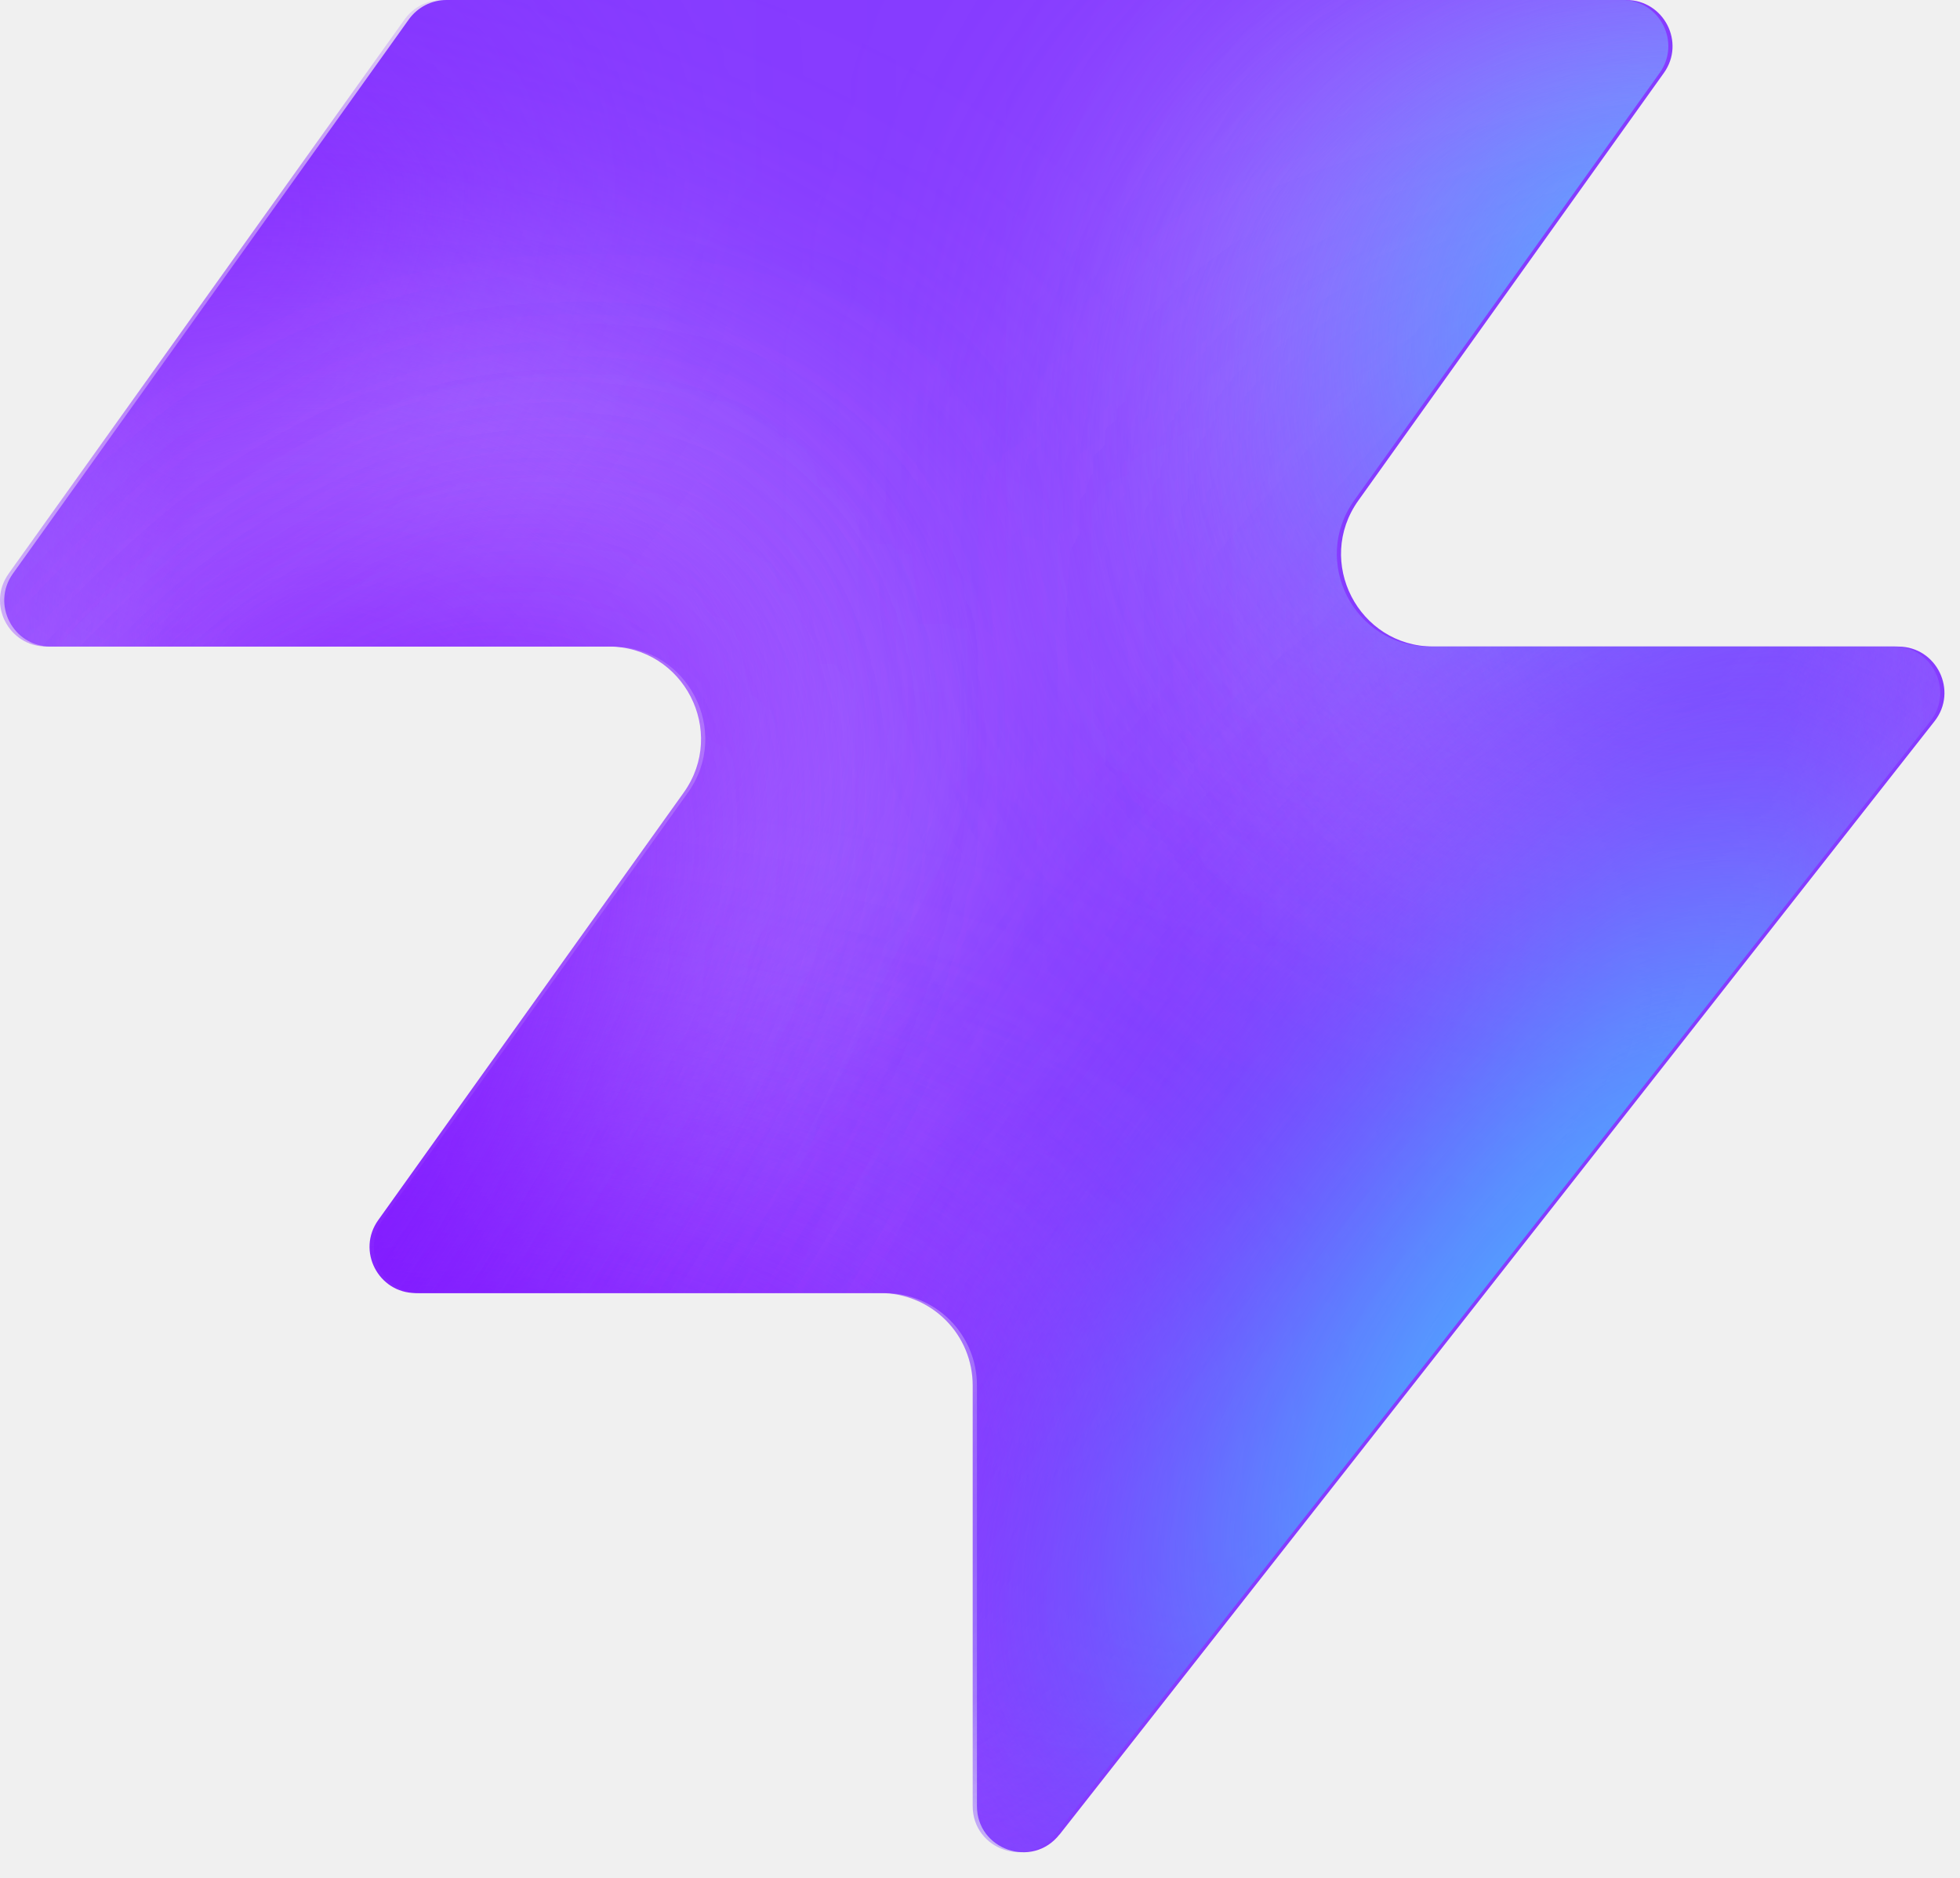
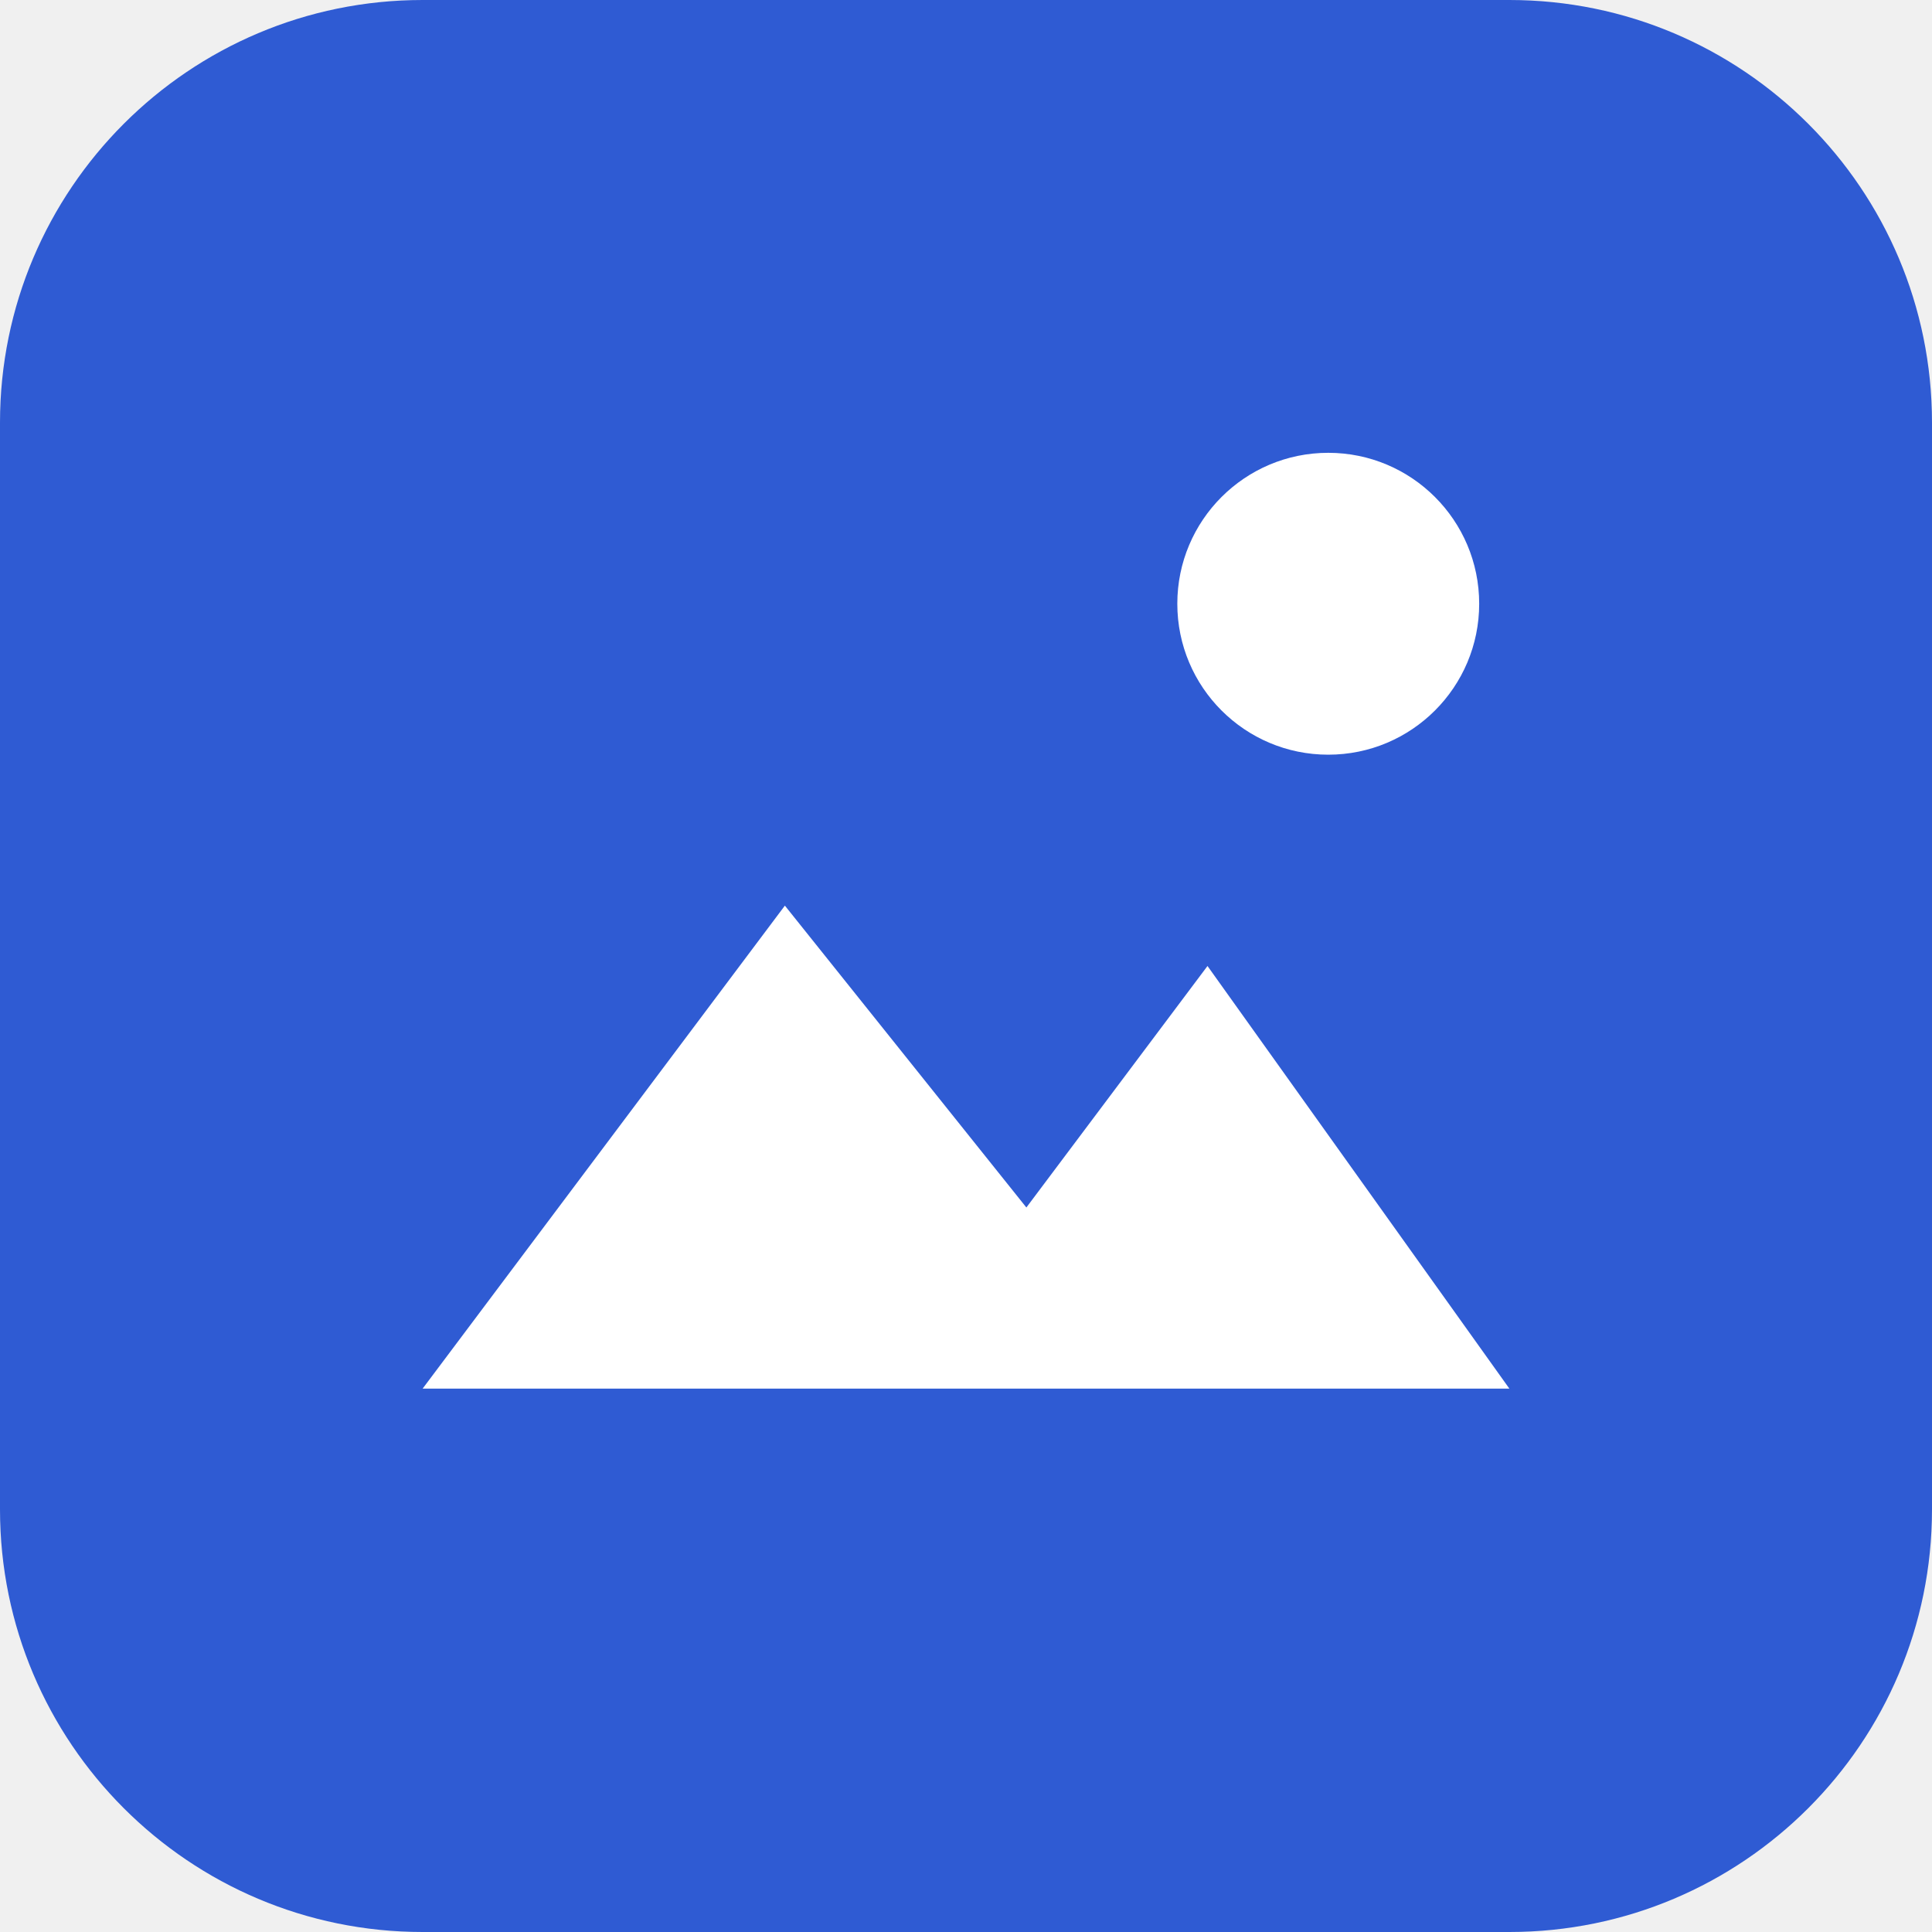
- <svg xmlns="http://www.w3.org/2000/svg" width="48" height="46" fill="none" viewBox="0 0 48 46">
-   <path fill="#863bff" d="M25.946 44.938c-.664.845-2.021.375-2.021-.698V33.937a2.26 2.26 0 0 0-2.262-2.262H10.287c-.92 0-1.456-1.04-.92-1.788l7.48-10.471c1.07-1.497 0-3.578-1.842-3.578H1.237c-.92 0-1.456-1.04-.92-1.788L10.013.474c.214-.297.556-.474.92-.474h28.894c.92 0 1.456 1.04.92 1.788l-7.48 10.471c-1.07 1.498 0 3.579 1.842 3.579h11.377c.943 0 1.473 1.088.89 1.83L25.947 44.94z" style="fill:#863bff;fill:color(display-p3 .525 .23 1);fill-opacity:1" />
-   <mask id="a" width="48" height="46" x="0" y="0" maskUnits="userSpaceOnUse" style="mask-type:alpha">
-     <path fill="#000" d="M25.842 44.938c-.664.844-2.021.375-2.021-.698V33.937a2.26 2.26 0 0 0-2.262-2.262H10.183c-.92 0-1.456-1.04-.92-1.788l7.48-10.471c1.07-1.498 0-3.579-1.842-3.579H1.133c-.92 0-1.456-1.04-.92-1.787L9.91.473c.214-.297.556-.474.92-.474h28.894c.92 0 1.456 1.04.92 1.788l-7.48 10.471c-1.07 1.498 0 3.578 1.842 3.578h11.377c.943 0 1.473 1.088.89 1.832L25.843 44.94z" style="fill:#000;fill-opacity:1" />
-   </mask>
-   <g mask="url(#a)">
-     <g filter="url(#b)">
-       <ellipse cx="5.508" cy="14.704" fill="#ede6ff" rx="5.508" ry="14.704" style="fill:#ede6ff;fill:color(display-p3 .927 .903 1);fill-opacity:1" transform="matrix(.00324 1 1 -.00324 -4.47 31.516)" />
-     </g>
-     <g filter="url(#c)">
-       <ellipse cx="10.399" cy="29.851" fill="#ede6ff" rx="10.399" ry="29.851" style="fill:#ede6ff;fill:color(display-p3 .927 .903 1);fill-opacity:1" transform="matrix(.00324 1 1 -.00324 -39.328 7.883)" />
-     </g>
-     <g filter="url(#d)">
-       <ellipse cx="5.508" cy="30.487" fill="#7e14ff" rx="5.508" ry="30.487" style="fill:#7e14ff;fill:color(display-p3 .492 .077 1);fill-opacity:1" transform="rotate(89.814 -25.913 -14.639)scale(1 -1)" />
-     </g>
-     <g filter="url(#e)">
-       <ellipse cx="5.508" cy="30.599" fill="#7e14ff" rx="5.508" ry="30.599" style="fill:#7e14ff;fill:color(display-p3 .492 .077 1);fill-opacity:1" transform="rotate(89.814 -32.644 -3.334)scale(1 -1)" />
-     </g>
-     <g filter="url(#f)">
-       <ellipse cx="5.508" cy="30.599" fill="#7e14ff" rx="5.508" ry="30.599" style="fill:#7e14ff;fill:color(display-p3 .492 .077 1);fill-opacity:1" transform="matrix(.00324 1 1 -.00324 -34.34 30.47)" />
-     </g>
-     <g filter="url(#g)">
-       <ellipse cx="14.072" cy="22.078" fill="#ede6ff" rx="14.072" ry="22.078" style="fill:#ede6ff;fill:color(display-p3 .927 .903 1);fill-opacity:1" transform="rotate(93.35 24.506 48.493)scale(-1 1)" />
-     </g>
-     <g filter="url(#h)">
-       <ellipse cx="3.47" cy="21.501" fill="#7e14ff" rx="3.47" ry="21.501" style="fill:#7e14ff;fill:color(display-p3 .492 .077 1);fill-opacity:1" transform="rotate(89.009 28.708 47.59)scale(-1 1)" />
-     </g>
-     <g filter="url(#i)">
-       <ellipse cx="3.47" cy="21.501" fill="#7e14ff" rx="3.47" ry="21.501" style="fill:#7e14ff;fill:color(display-p3 .492 .077 1);fill-opacity:1" transform="rotate(89.009 28.708 47.59)scale(-1 1)" />
-     </g>
-     <g filter="url(#j)">
-       <ellipse cx=".387" cy="8.972" fill="#7e14ff" rx="4.407" ry="29.108" style="fill:#7e14ff;fill:color(display-p3 .492 .077 1);fill-opacity:1" transform="rotate(39.51 .387 8.972)" />
-     </g>
-     <g filter="url(#k)">
-       <ellipse cx="47.523" cy="-6.092" fill="#7e14ff" rx="4.407" ry="29.108" style="fill:#7e14ff;fill:color(display-p3 .492 .077 1);fill-opacity:1" transform="rotate(37.892 47.523 -6.092)" />
-     </g>
-     <g filter="url(#l)">
-       <ellipse cx="41.412" cy="6.333" fill="#47bfff" rx="5.971" ry="9.665" style="fill:#47bfff;fill:color(display-p3 .28 .748 1);fill-opacity:1" transform="rotate(37.892 41.412 6.333)" />
-     </g>
-     <g filter="url(#m)">
-       <ellipse cx="-1.879" cy="38.332" fill="#7e14ff" rx="4.407" ry="29.108" style="fill:#7e14ff;fill:color(display-p3 .492 .077 1);fill-opacity:1" transform="rotate(37.892 -1.88 38.332)" />
-     </g>
-     <g filter="url(#n)">
-       <ellipse cx="-1.879" cy="38.332" fill="#7e14ff" rx="4.407" ry="29.108" style="fill:#7e14ff;fill:color(display-p3 .492 .077 1);fill-opacity:1" transform="rotate(37.892 -1.88 38.332)" />
-     </g>
-     <g filter="url(#o)">
-       <ellipse cx="35.651" cy="29.907" fill="#7e14ff" rx="4.407" ry="29.108" style="fill:#7e14ff;fill:color(display-p3 .492 .077 1);fill-opacity:1" transform="rotate(37.892 35.651 29.907)" />
-     </g>
-     <g filter="url(#p)">
-       <ellipse cx="38.418" cy="32.4" fill="#47bfff" rx="5.971" ry="15.297" style="fill:#47bfff;fill:color(display-p3 .28 .748 1);fill-opacity:1" transform="rotate(37.892 38.418 32.4)" />
-     </g>
-   </g>
-   <defs>
-     <filter id="b" width="60.045" height="41.654" x="-19.77" y="16.149" color-interpolation-filters="sRGB" filterUnits="userSpaceOnUse">
-       <feFlood flood-opacity="0" result="BackgroundImageFix" />
-       <feBlend in="SourceGraphic" in2="BackgroundImageFix" result="shape" />
-       <feGaussianBlur result="effect1_foregroundBlur_2002_17158" stdDeviation="7.659" />
-     </filter>
-     <filter id="c" width="90.34" height="51.437" x="-54.613" y="-7.533" color-interpolation-filters="sRGB" filterUnits="userSpaceOnUse">
-       <feFlood flood-opacity="0" result="BackgroundImageFix" />
-       <feBlend in="SourceGraphic" in2="BackgroundImageFix" result="shape" />
-       <feGaussianBlur result="effect1_foregroundBlur_2002_17158" stdDeviation="7.659" />
-     </filter>
-     <filter id="d" width="79.355" height="29.4" x="-49.64" y="2.03" color-interpolation-filters="sRGB" filterUnits="userSpaceOnUse">
-       <feFlood flood-opacity="0" result="BackgroundImageFix" />
-       <feBlend in="SourceGraphic" in2="BackgroundImageFix" result="shape" />
-       <feGaussianBlur result="effect1_foregroundBlur_2002_17158" stdDeviation="4.596" />
-     </filter>
-     <filter id="e" width="79.579" height="29.4" x="-45.045" y="20.029" color-interpolation-filters="sRGB" filterUnits="userSpaceOnUse">
-       <feFlood flood-opacity="0" result="BackgroundImageFix" />
-       <feBlend in="SourceGraphic" in2="BackgroundImageFix" result="shape" />
-       <feGaussianBlur result="effect1_foregroundBlur_2002_17158" stdDeviation="4.596" />
-     </filter>
-     <filter id="f" width="79.579" height="29.4" x="-43.513" y="21.178" color-interpolation-filters="sRGB" filterUnits="userSpaceOnUse">
-       <feFlood flood-opacity="0" result="BackgroundImageFix" />
-       <feBlend in="SourceGraphic" in2="BackgroundImageFix" result="shape" />
-       <feGaussianBlur result="effect1_foregroundBlur_2002_17158" stdDeviation="4.596" />
-     </filter>
-     <filter id="g" width="74.749" height="58.852" x="15.756" y="-17.901" color-interpolation-filters="sRGB" filterUnits="userSpaceOnUse">
-       <feFlood flood-opacity="0" result="BackgroundImageFix" />
-       <feBlend in="SourceGraphic" in2="BackgroundImageFix" result="shape" />
-       <feGaussianBlur result="effect1_foregroundBlur_2002_17158" stdDeviation="7.659" />
-     </filter>
-     <filter id="h" width="61.377" height="25.362" x="23.548" y="2.284" color-interpolation-filters="sRGB" filterUnits="userSpaceOnUse">
-       <feFlood flood-opacity="0" result="BackgroundImageFix" />
-       <feBlend in="SourceGraphic" in2="BackgroundImageFix" result="shape" />
-       <feGaussianBlur result="effect1_foregroundBlur_2002_17158" stdDeviation="4.596" />
-     </filter>
-     <filter id="i" width="61.377" height="25.362" x="23.548" y="2.284" color-interpolation-filters="sRGB" filterUnits="userSpaceOnUse">
-       <feFlood flood-opacity="0" result="BackgroundImageFix" />
-       <feBlend in="SourceGraphic" in2="BackgroundImageFix" result="shape" />
-       <feGaussianBlur result="effect1_foregroundBlur_2002_17158" stdDeviation="4.596" />
-     </filter>
-     <filter id="j" width="56.045" height="63.649" x="-27.636" y="-22.853" color-interpolation-filters="sRGB" filterUnits="userSpaceOnUse">
-       <feFlood flood-opacity="0" result="BackgroundImageFix" />
-       <feBlend in="SourceGraphic" in2="BackgroundImageFix" result="shape" />
-       <feGaussianBlur result="effect1_foregroundBlur_2002_17158" stdDeviation="4.596" />
-     </filter>
-     <filter id="k" width="54.814" height="64.646" x="20.116" y="-38.415" color-interpolation-filters="sRGB" filterUnits="userSpaceOnUse">
-       <feFlood flood-opacity="0" result="BackgroundImageFix" />
-       <feBlend in="SourceGraphic" in2="BackgroundImageFix" result="shape" />
-       <feGaussianBlur result="effect1_foregroundBlur_2002_17158" stdDeviation="4.596" />
-     </filter>
-     <filter id="l" width="33.541" height="35.313" x="24.641" y="-11.323" color-interpolation-filters="sRGB" filterUnits="userSpaceOnUse">
-       <feFlood flood-opacity="0" result="BackgroundImageFix" />
-       <feBlend in="SourceGraphic" in2="BackgroundImageFix" result="shape" />
-       <feGaussianBlur result="effect1_foregroundBlur_2002_17158" stdDeviation="4.596" />
-     </filter>
-     <filter id="m" width="54.814" height="64.646" x="-29.286" y="6.009" color-interpolation-filters="sRGB" filterUnits="userSpaceOnUse">
-       <feFlood flood-opacity="0" result="BackgroundImageFix" />
-       <feBlend in="SourceGraphic" in2="BackgroundImageFix" result="shape" />
-       <feGaussianBlur result="effect1_foregroundBlur_2002_17158" stdDeviation="4.596" />
-     </filter>
-     <filter id="n" width="54.814" height="64.646" x="-29.286" y="6.009" color-interpolation-filters="sRGB" filterUnits="userSpaceOnUse">
-       <feFlood flood-opacity="0" result="BackgroundImageFix" />
-       <feBlend in="SourceGraphic" in2="BackgroundImageFix" result="shape" />
-       <feGaussianBlur result="effect1_foregroundBlur_2002_17158" stdDeviation="4.596" />
-     </filter>
-     <filter id="o" width="54.814" height="64.646" x="8.244" y="-2.416" color-interpolation-filters="sRGB" filterUnits="userSpaceOnUse">
-       <feFlood flood-opacity="0" result="BackgroundImageFix" />
-       <feBlend in="SourceGraphic" in2="BackgroundImageFix" result="shape" />
-       <feGaussianBlur result="effect1_foregroundBlur_2002_17158" stdDeviation="4.596" />
-     </filter>
-     <filter id="p" width="39.409" height="43.623" x="18.713" y="10.588" color-interpolation-filters="sRGB" filterUnits="userSpaceOnUse">
-       <feFlood flood-opacity="0" result="BackgroundImageFix" />
-       <feBlend in="SourceGraphic" in2="BackgroundImageFix" result="shape" />
-       <feGaussianBlur result="effect1_foregroundBlur_2002_17158" stdDeviation="4.596" />
-     </filter>
-   </defs>
+ <svg xmlns="http://www.w3.org/2000/svg" viewBox="0 0 32 32">
+   <rect width="32" height="32" rx="7" fill="#2f5bd3" />
+   <path d="M7 23l6-8 4 5 3-4 5 7z" fill="#fff" />
+   <circle cx="22" cy="10" r="2.5" fill="#fff" />
</svg>
